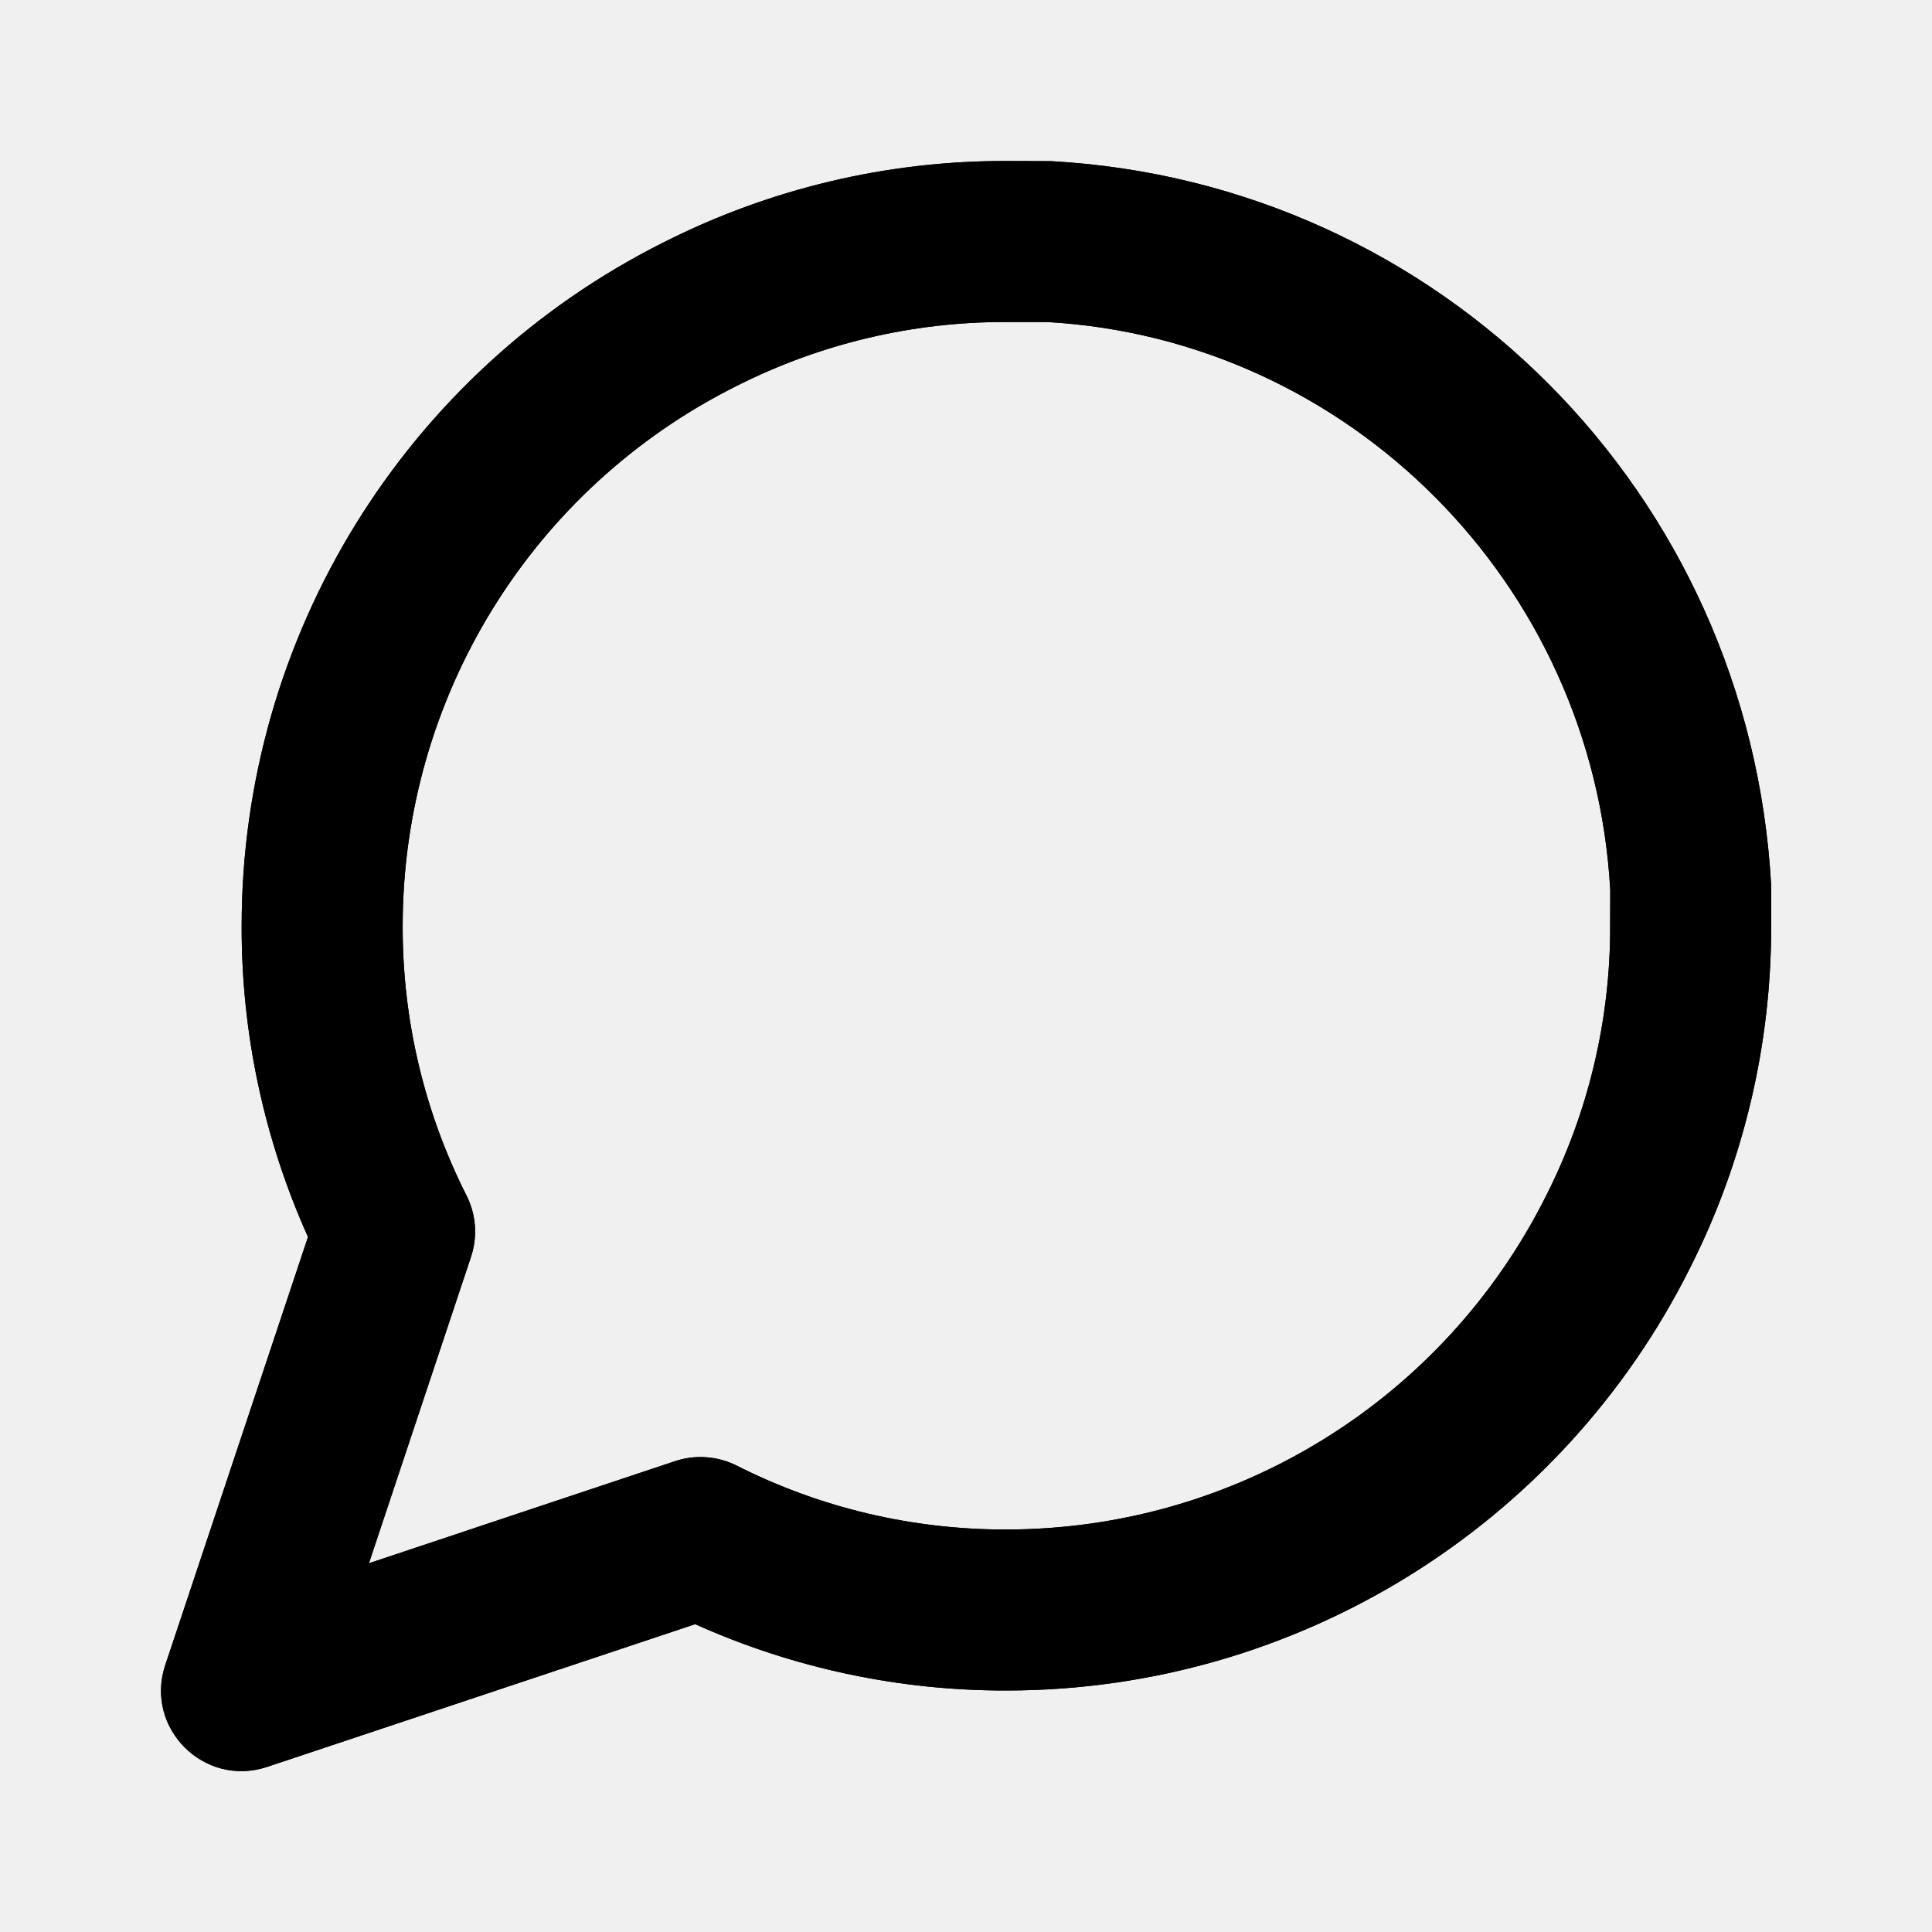
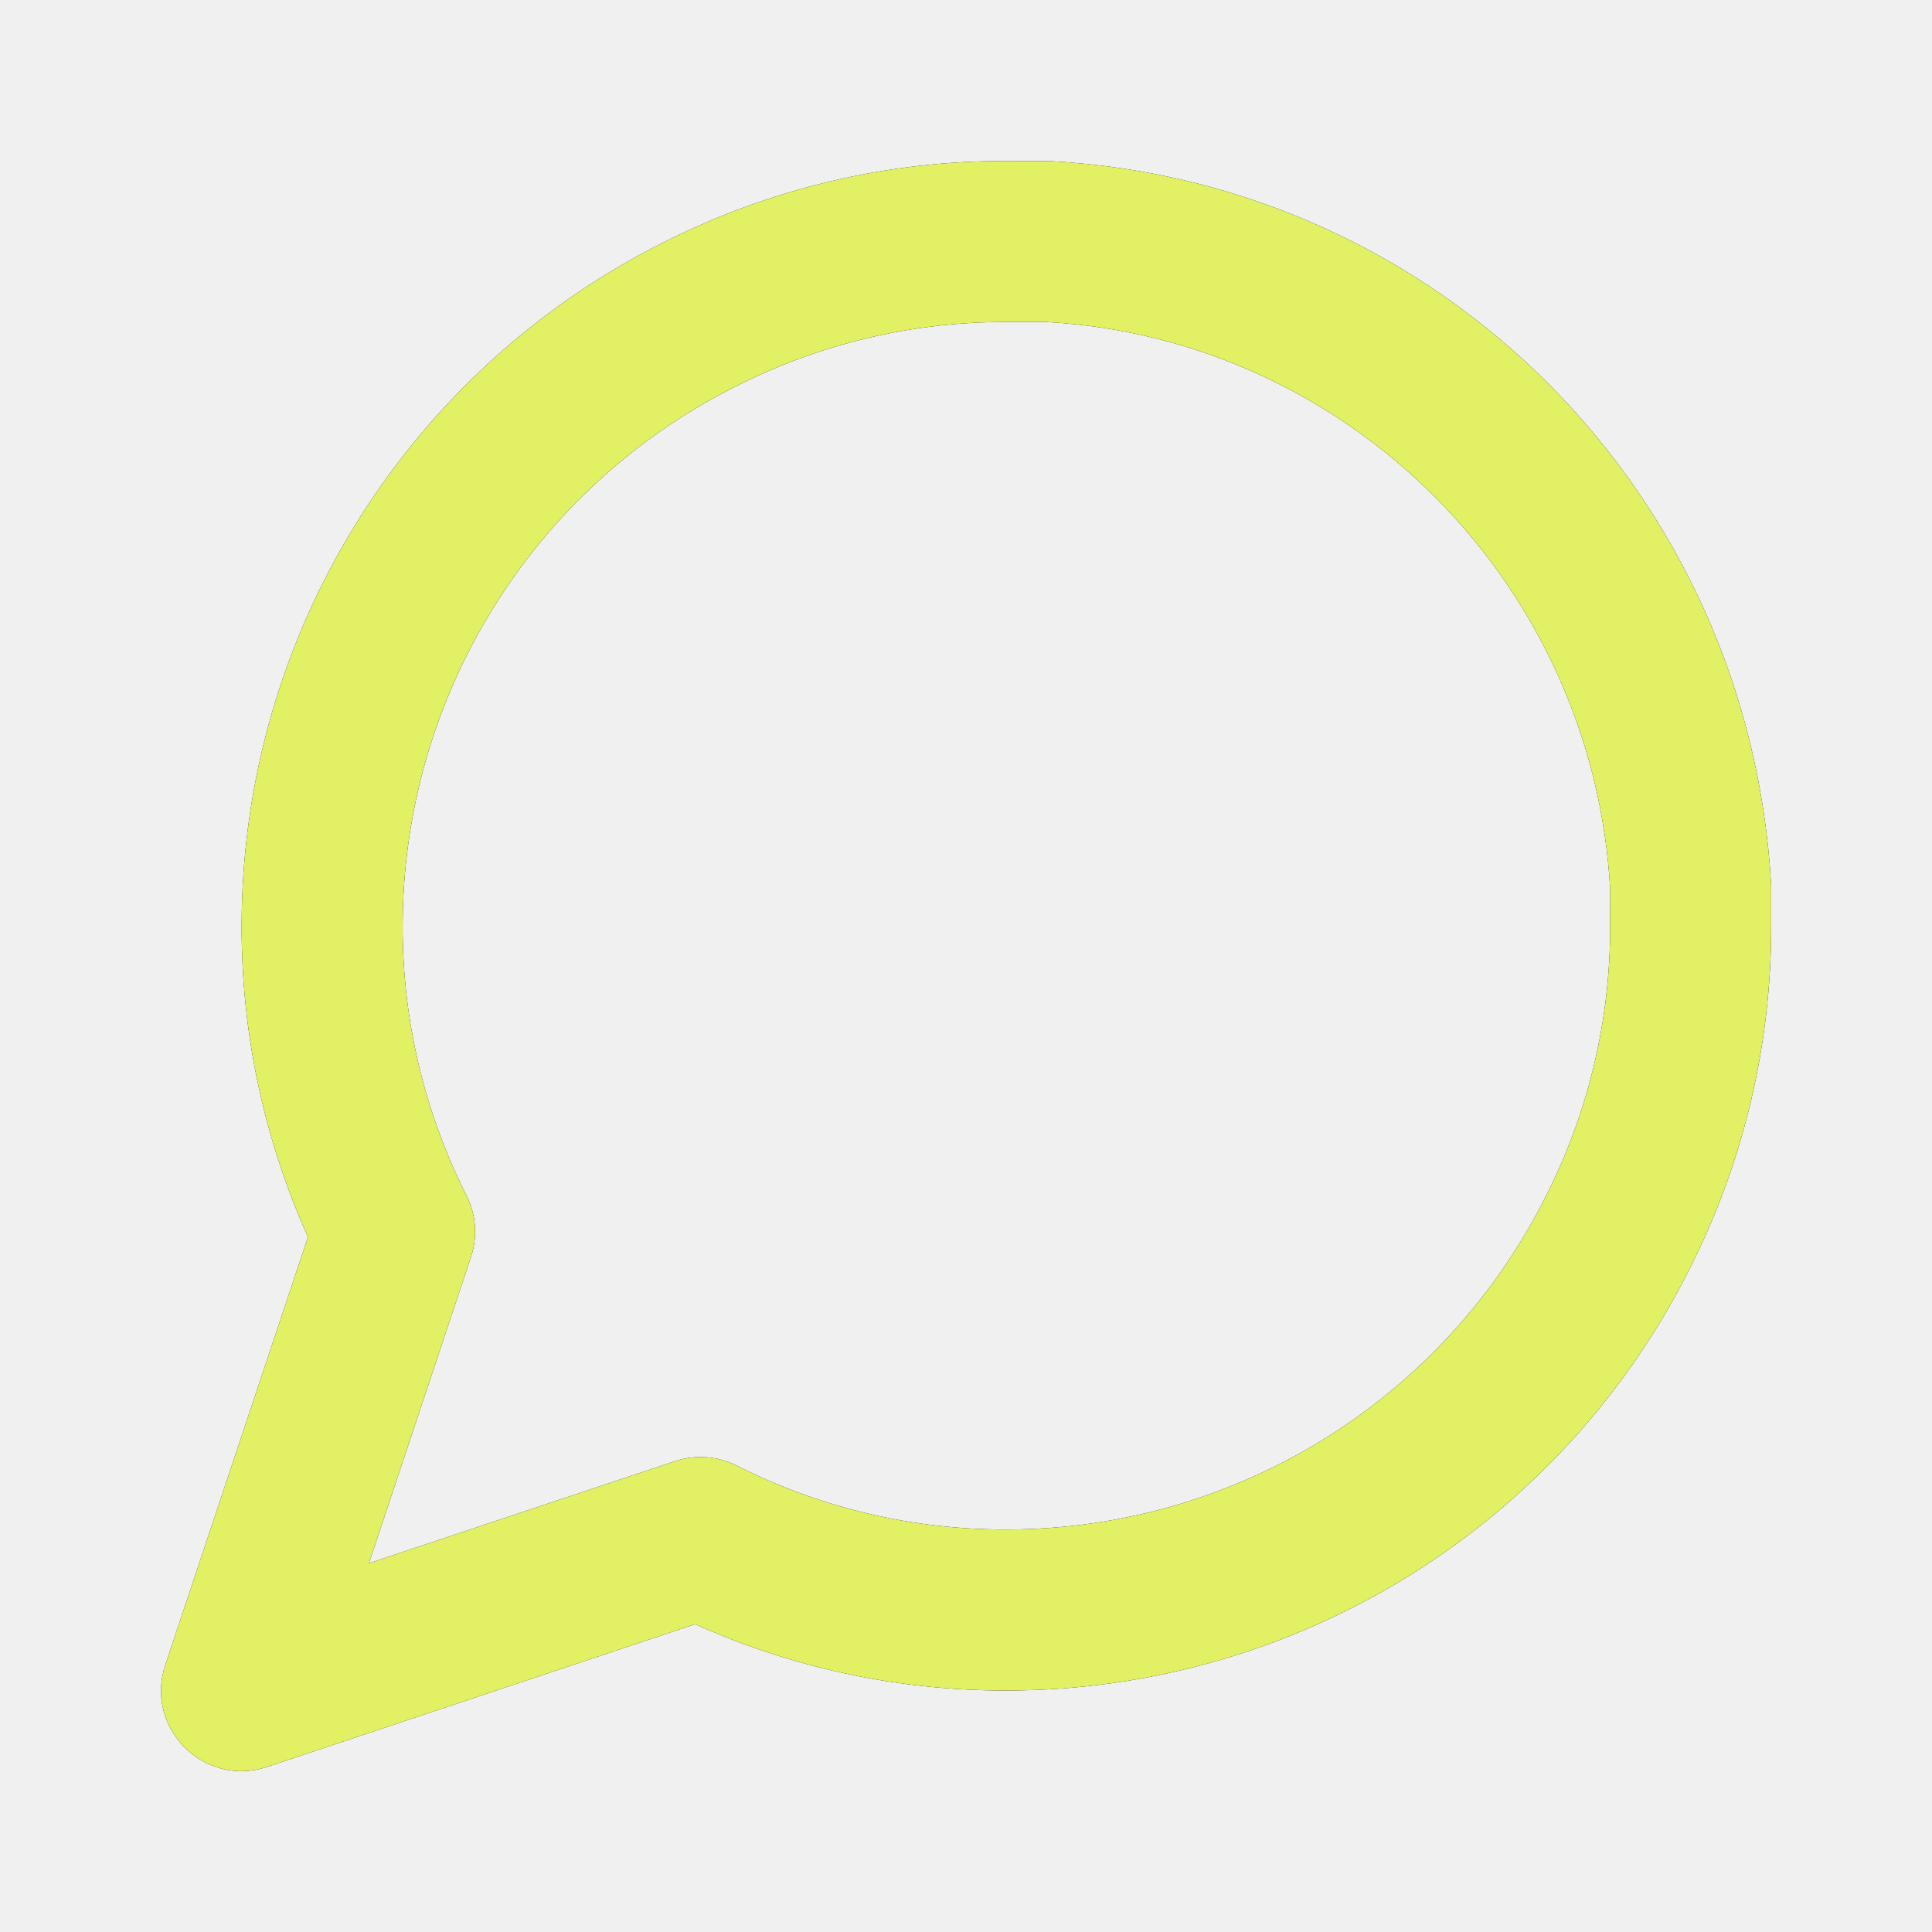
<svg xmlns="http://www.w3.org/2000/svg" width="24" height="24" viewBox="0 0 24 24" fill="none">
  <path fill-rule="evenodd" clip-rule="evenodd" d="M20.996 15.747C21.66 14.433 22.005 12.976 22.002 11.499V11C21.734 6.12 17.882 2.268 13.057 2.002L12.502 2C11.027 1.996 9.57 2.341 8.251 3.007C5.037 4.614 3.003 7.902 3.002 11.5C2.998 12.833 3.28 14.151 3.826 15.366L2.053 20.684C1.792 21.466 2.536 22.209 3.318 21.949L8.636 20.176C9.851 20.722 11.169 21.003 12.504 21C16.1 20.999 19.388 18.965 20.996 15.747ZM8.386 18.151L4.583 19.419L5.85 15.616C5.935 15.363 5.915 15.087 5.794 14.849C5.27 13.812 4.999 12.665 5.002 11.503C5.003 8.66 6.608 6.064 9.149 4.795C10.19 4.269 11.337 3.997 12.499 4L13.002 4C16.753 4.209 19.793 7.248 20.003 11.055L20.002 11.503C20.005 12.665 19.733 13.812 19.209 14.849C17.938 17.394 15.342 18.999 12.501 19C11.337 19.003 10.19 18.732 9.153 18.207C8.915 18.087 8.638 18.067 8.386 18.151Z" fill="black" />
  <mask id="mask0" mask-type="alpha" maskUnits="userSpaceOnUse" x="2" y="2" width="21" height="21">
    <path fill-rule="evenodd" clip-rule="evenodd" d="M20.996 15.747C21.66 14.433 22.005 12.976 22.002 11.499V11C21.734 6.12 17.882 2.268 13.057 2.002L12.502 2C11.027 1.996 9.57 2.341 8.251 3.007C5.037 4.614 3.003 7.902 3.002 11.5C2.998 12.833 3.28 14.151 3.826 15.366L2.053 20.684C1.792 21.466 2.536 22.209 3.318 21.949L8.636 20.176C9.851 20.722 11.169 21.003 12.504 21C16.1 20.999 19.388 18.965 20.996 15.747ZM8.386 18.151L4.583 19.419L5.85 15.616C5.935 15.363 5.915 15.087 5.794 14.849C5.27 13.812 4.999 12.665 5.002 11.503C5.003 8.66 6.608 6.064 9.149 4.795C10.19 4.269 11.337 3.997 12.499 4L13.002 4C16.753 4.209 19.793 7.248 20.003 11.055L20.002 11.503C20.005 12.665 19.733 13.812 19.209 14.849C17.938 17.394 15.342 18.999 12.501 19C11.337 19.003 10.19 18.732 9.153 18.207C8.915 18.087 8.638 18.067 8.386 18.151Z" fill="white" />
  </mask>
  <g mask="url(#mask0)">
-     <rect width="24" height="24" fill="black" />
+     <rect width="24" height="24" fill="#e2f063" />
  </g>
</svg>
